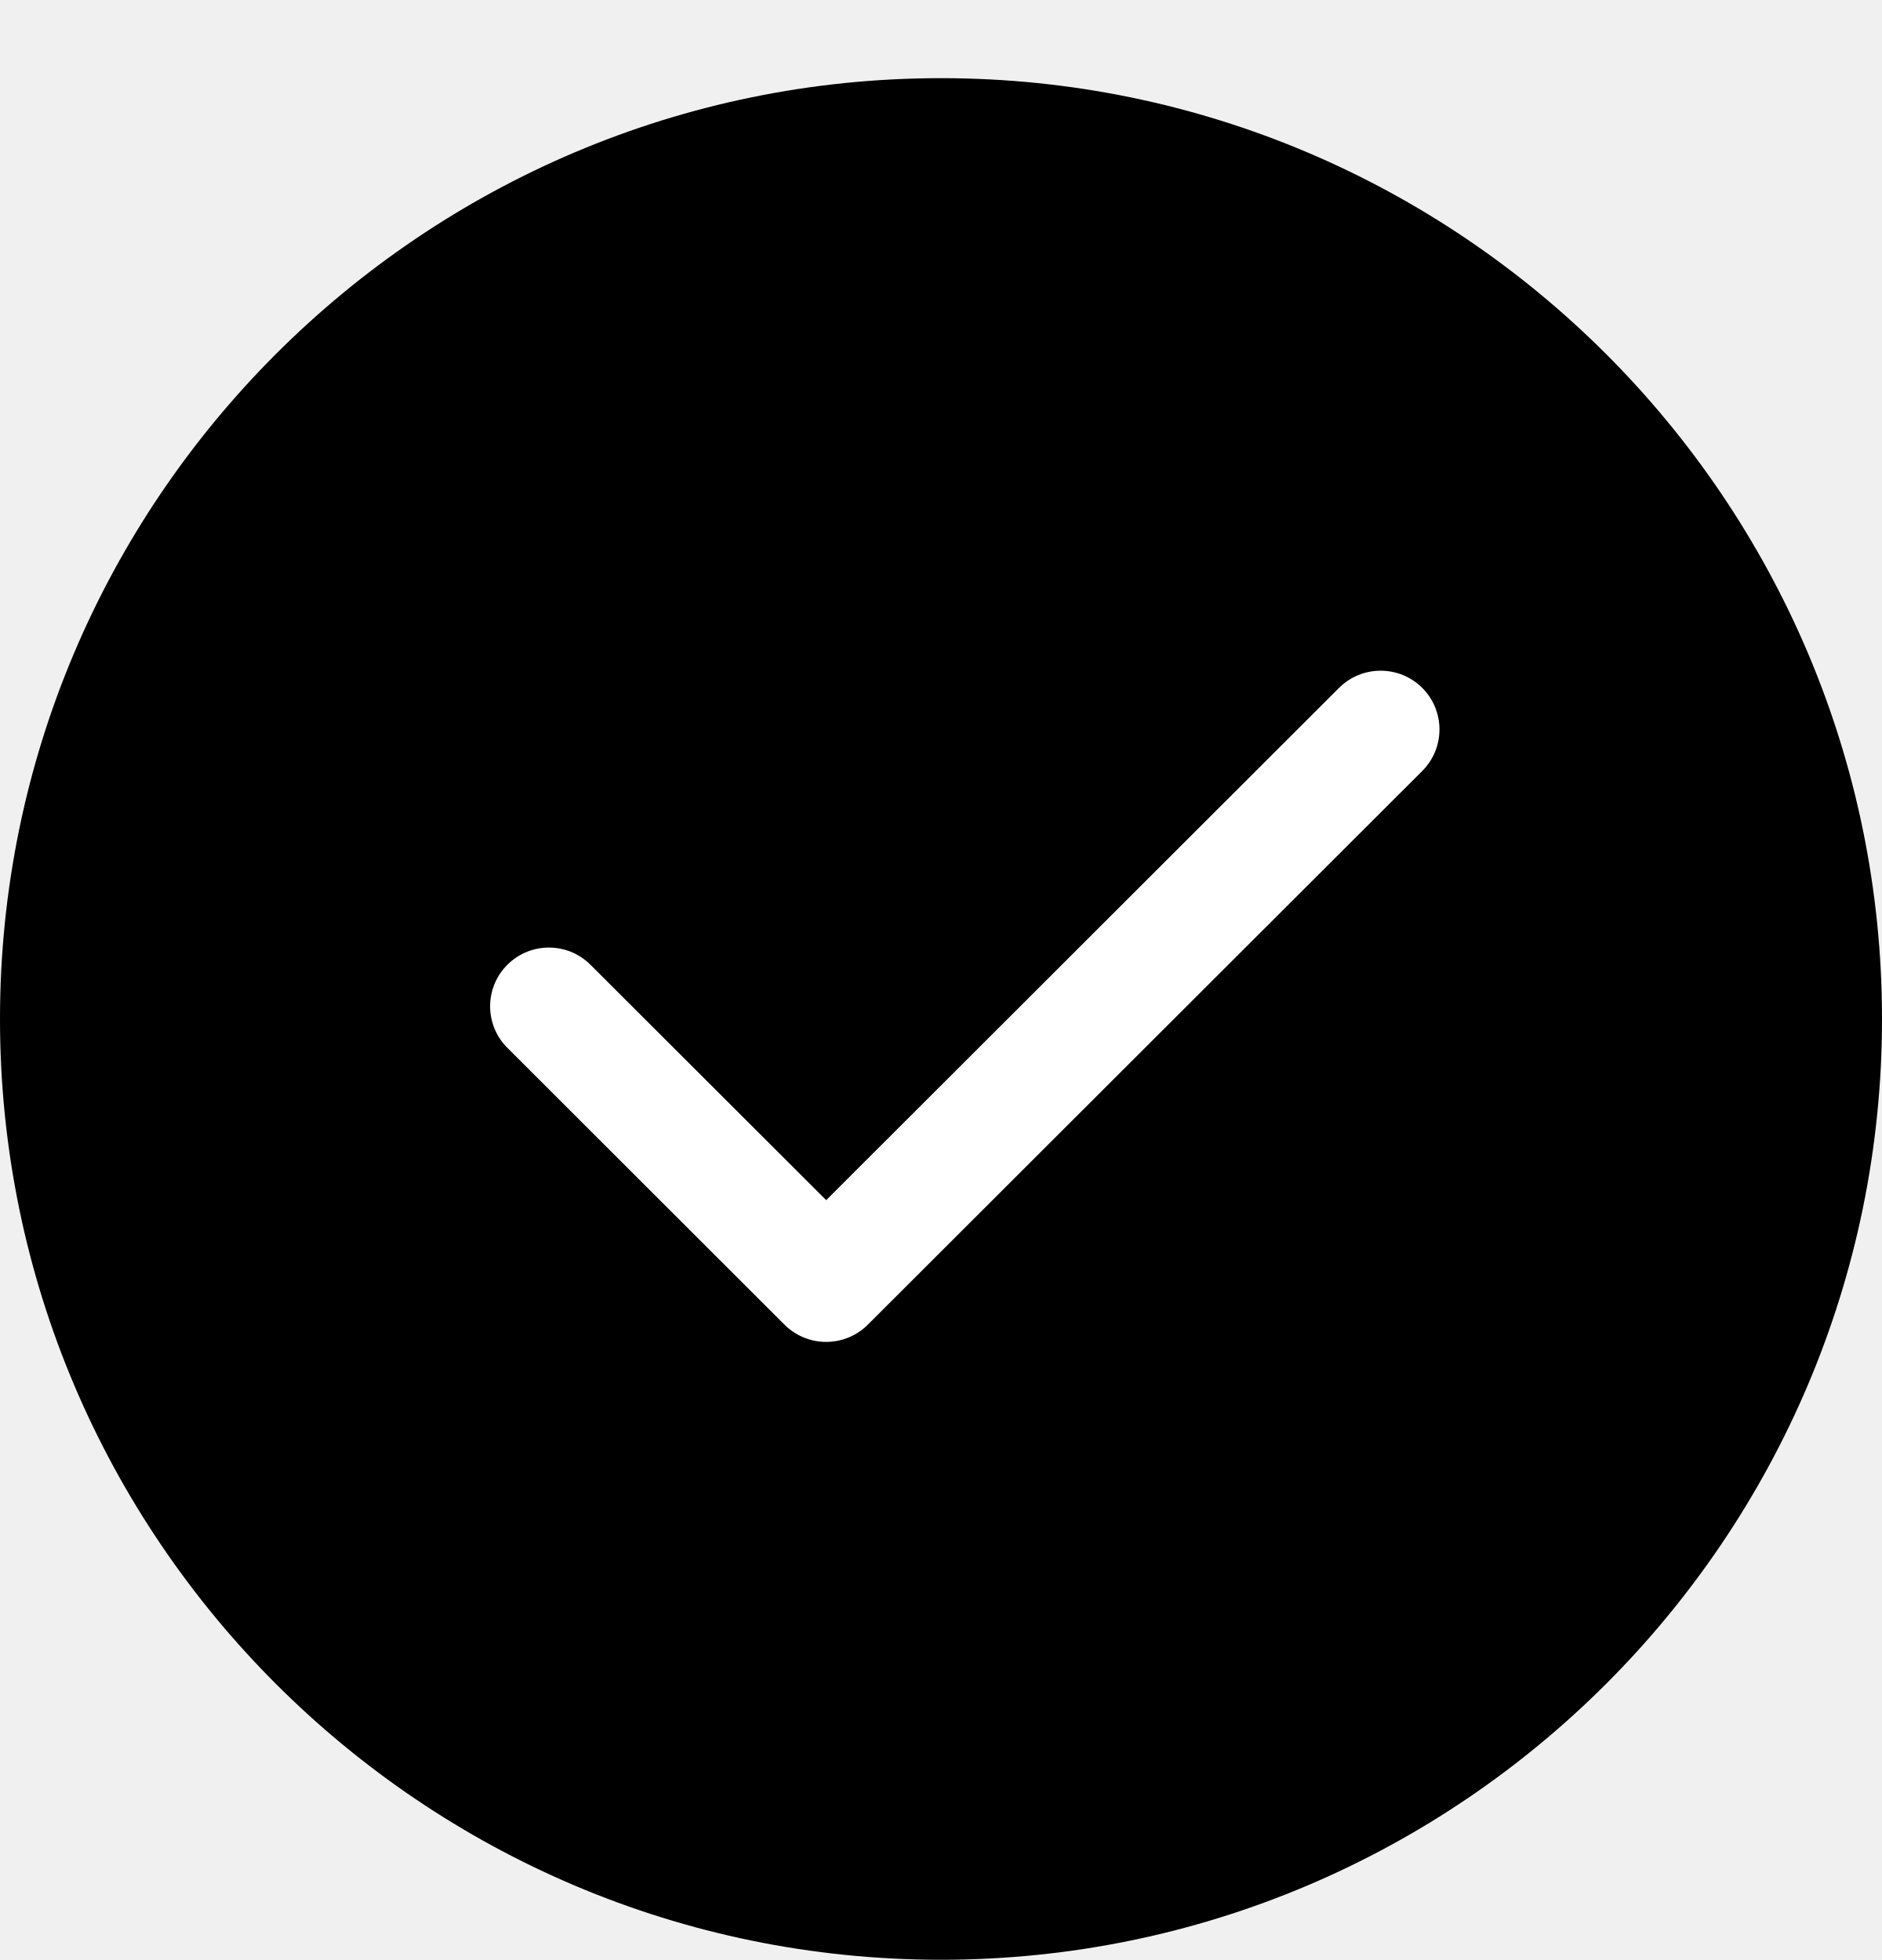
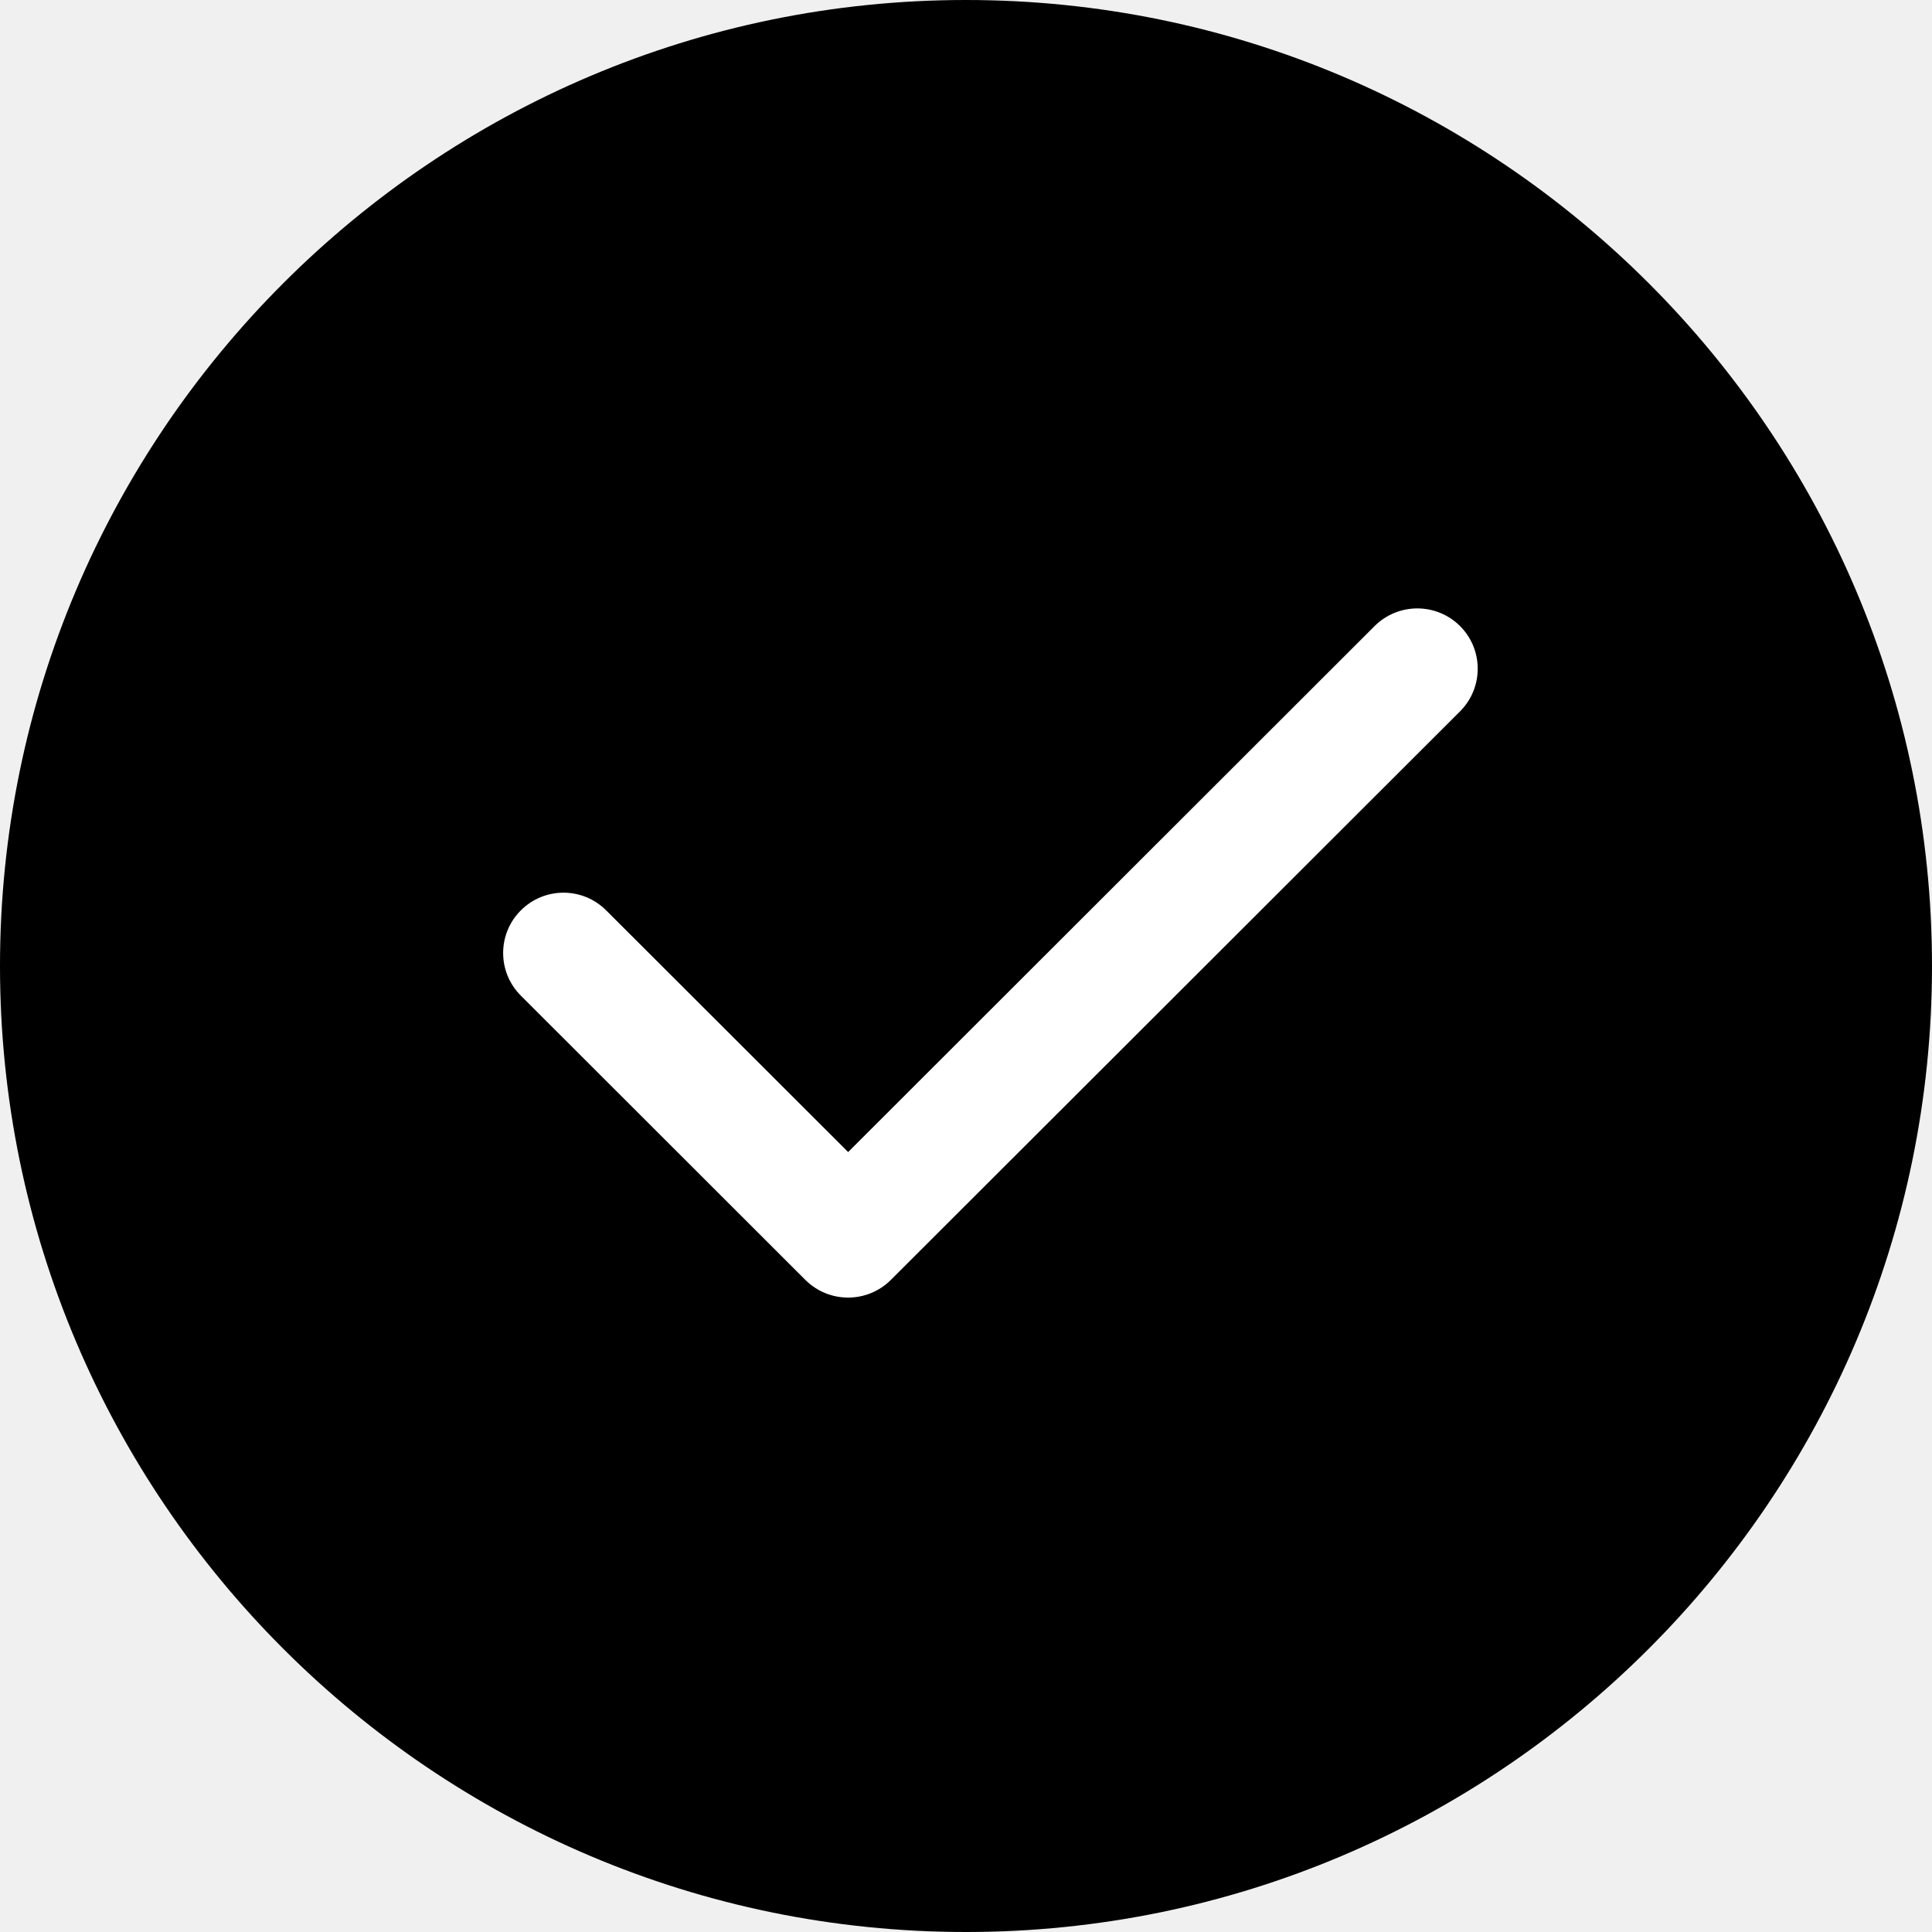
- <svg xmlns="http://www.w3.org/2000/svg" width="24" height="25" viewBox="0 0 24 25" fill="none">
-   <path d="M12 24.997C5.383 24.997 0 19.614 0 12.997C0 6.38 5.383 0.997 12 0.997C18.617 0.997 24 6.38 24 12.997C24 19.614 18.617 24.997 12 24.997Z" fill="black" />
-   <path fill-rule="evenodd" clip-rule="evenodd" d="M6.47 12.306C6.763 12.013 7.237 12.013 7.53 12.306L10.536 15.308L17.076 8.774C17.369 8.482 17.844 8.482 18.137 8.774C18.43 9.067 18.43 9.541 18.137 9.834L11.066 16.897C10.773 17.189 10.298 17.189 10.005 16.897L6.47 13.365C6.177 13.073 6.177 12.598 6.47 12.306Z" fill="white" />
+ <svg xmlns="http://www.w3.org/2000/svg" width="24" height="24" viewBox="0 0 24 24" fill="none">
+   <path d="M12 24C5.383 24 0 18.617 0 12C0 5.383 5.383 0 12 0C18.617 0 24 5.383 24 12C24 18.617 18.617 24 12 24Z" fill="black" />
+   <path fill-rule="evenodd" clip-rule="evenodd" d="M6.47 11.309C6.763 11.016 7.237 11.016 7.53 11.309L10.536 14.311L17.076 7.777C17.369 7.485 17.844 7.485 18.137 7.777C18.43 8.07 18.43 8.544 18.137 8.837L11.066 15.9C10.773 16.192 10.298 16.192 10.005 15.9L6.47 12.368C6.177 12.076 6.177 11.601 6.47 11.309Z" fill="white" />
</svg>
